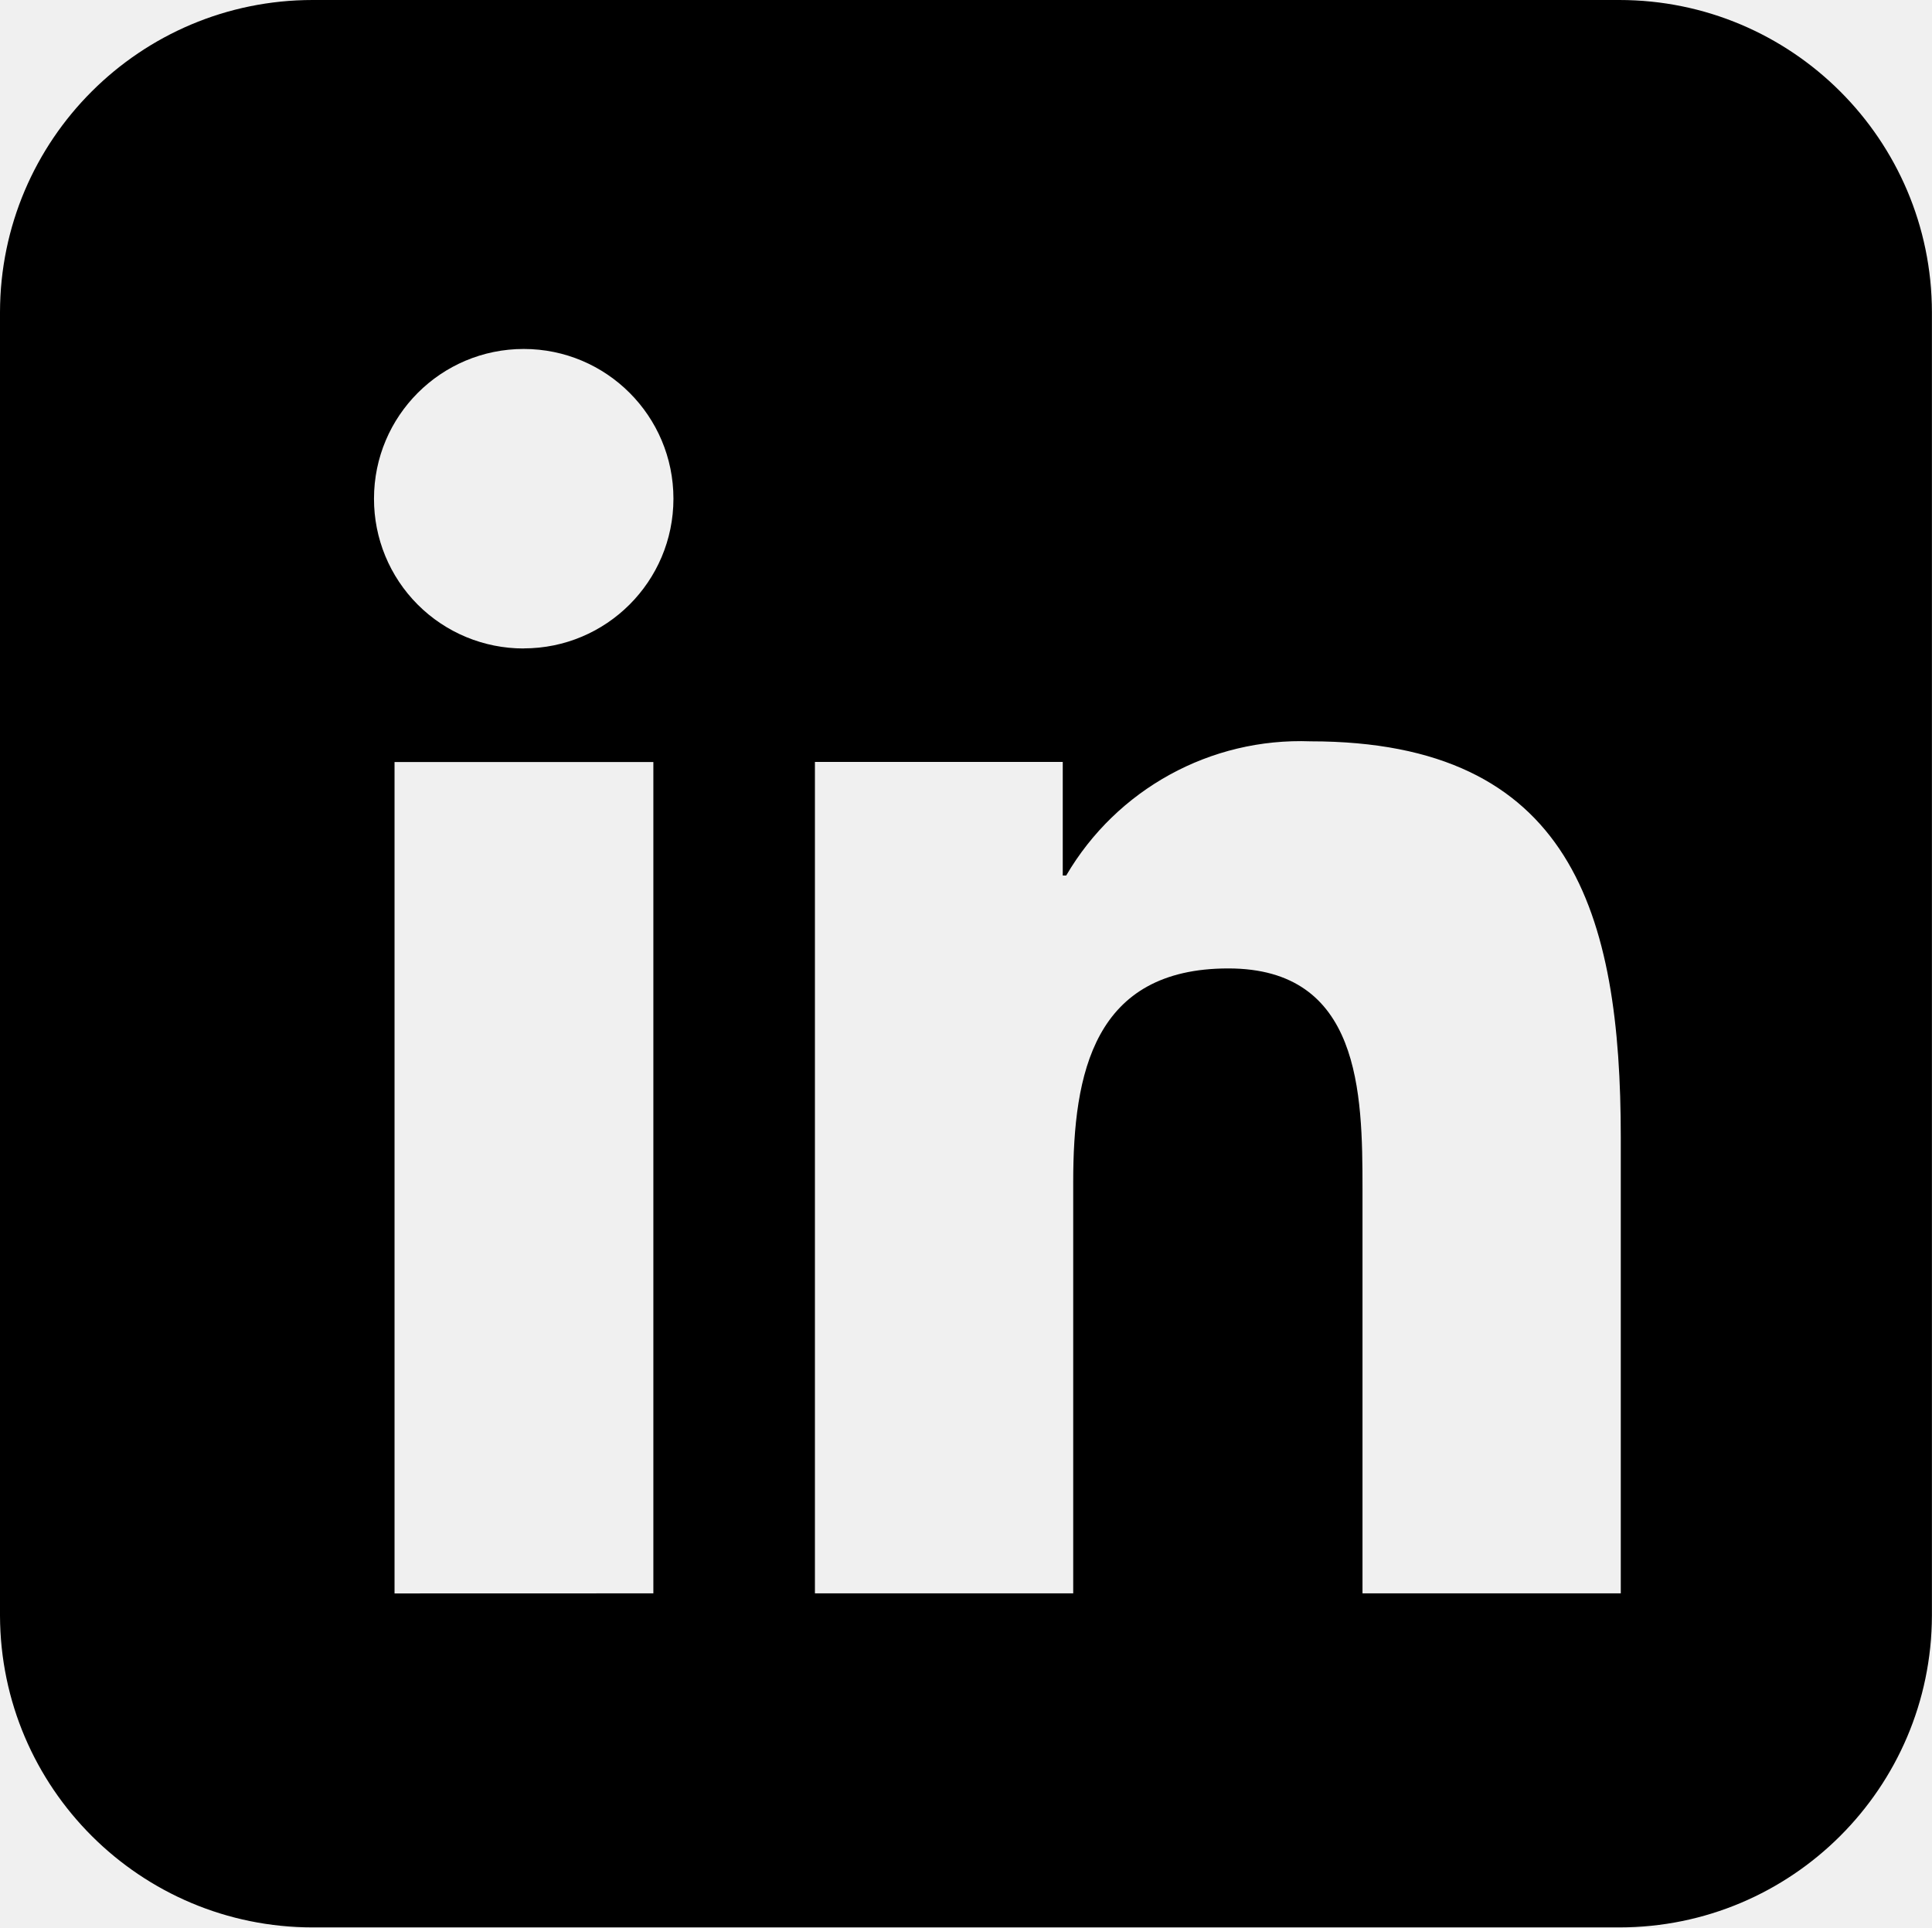
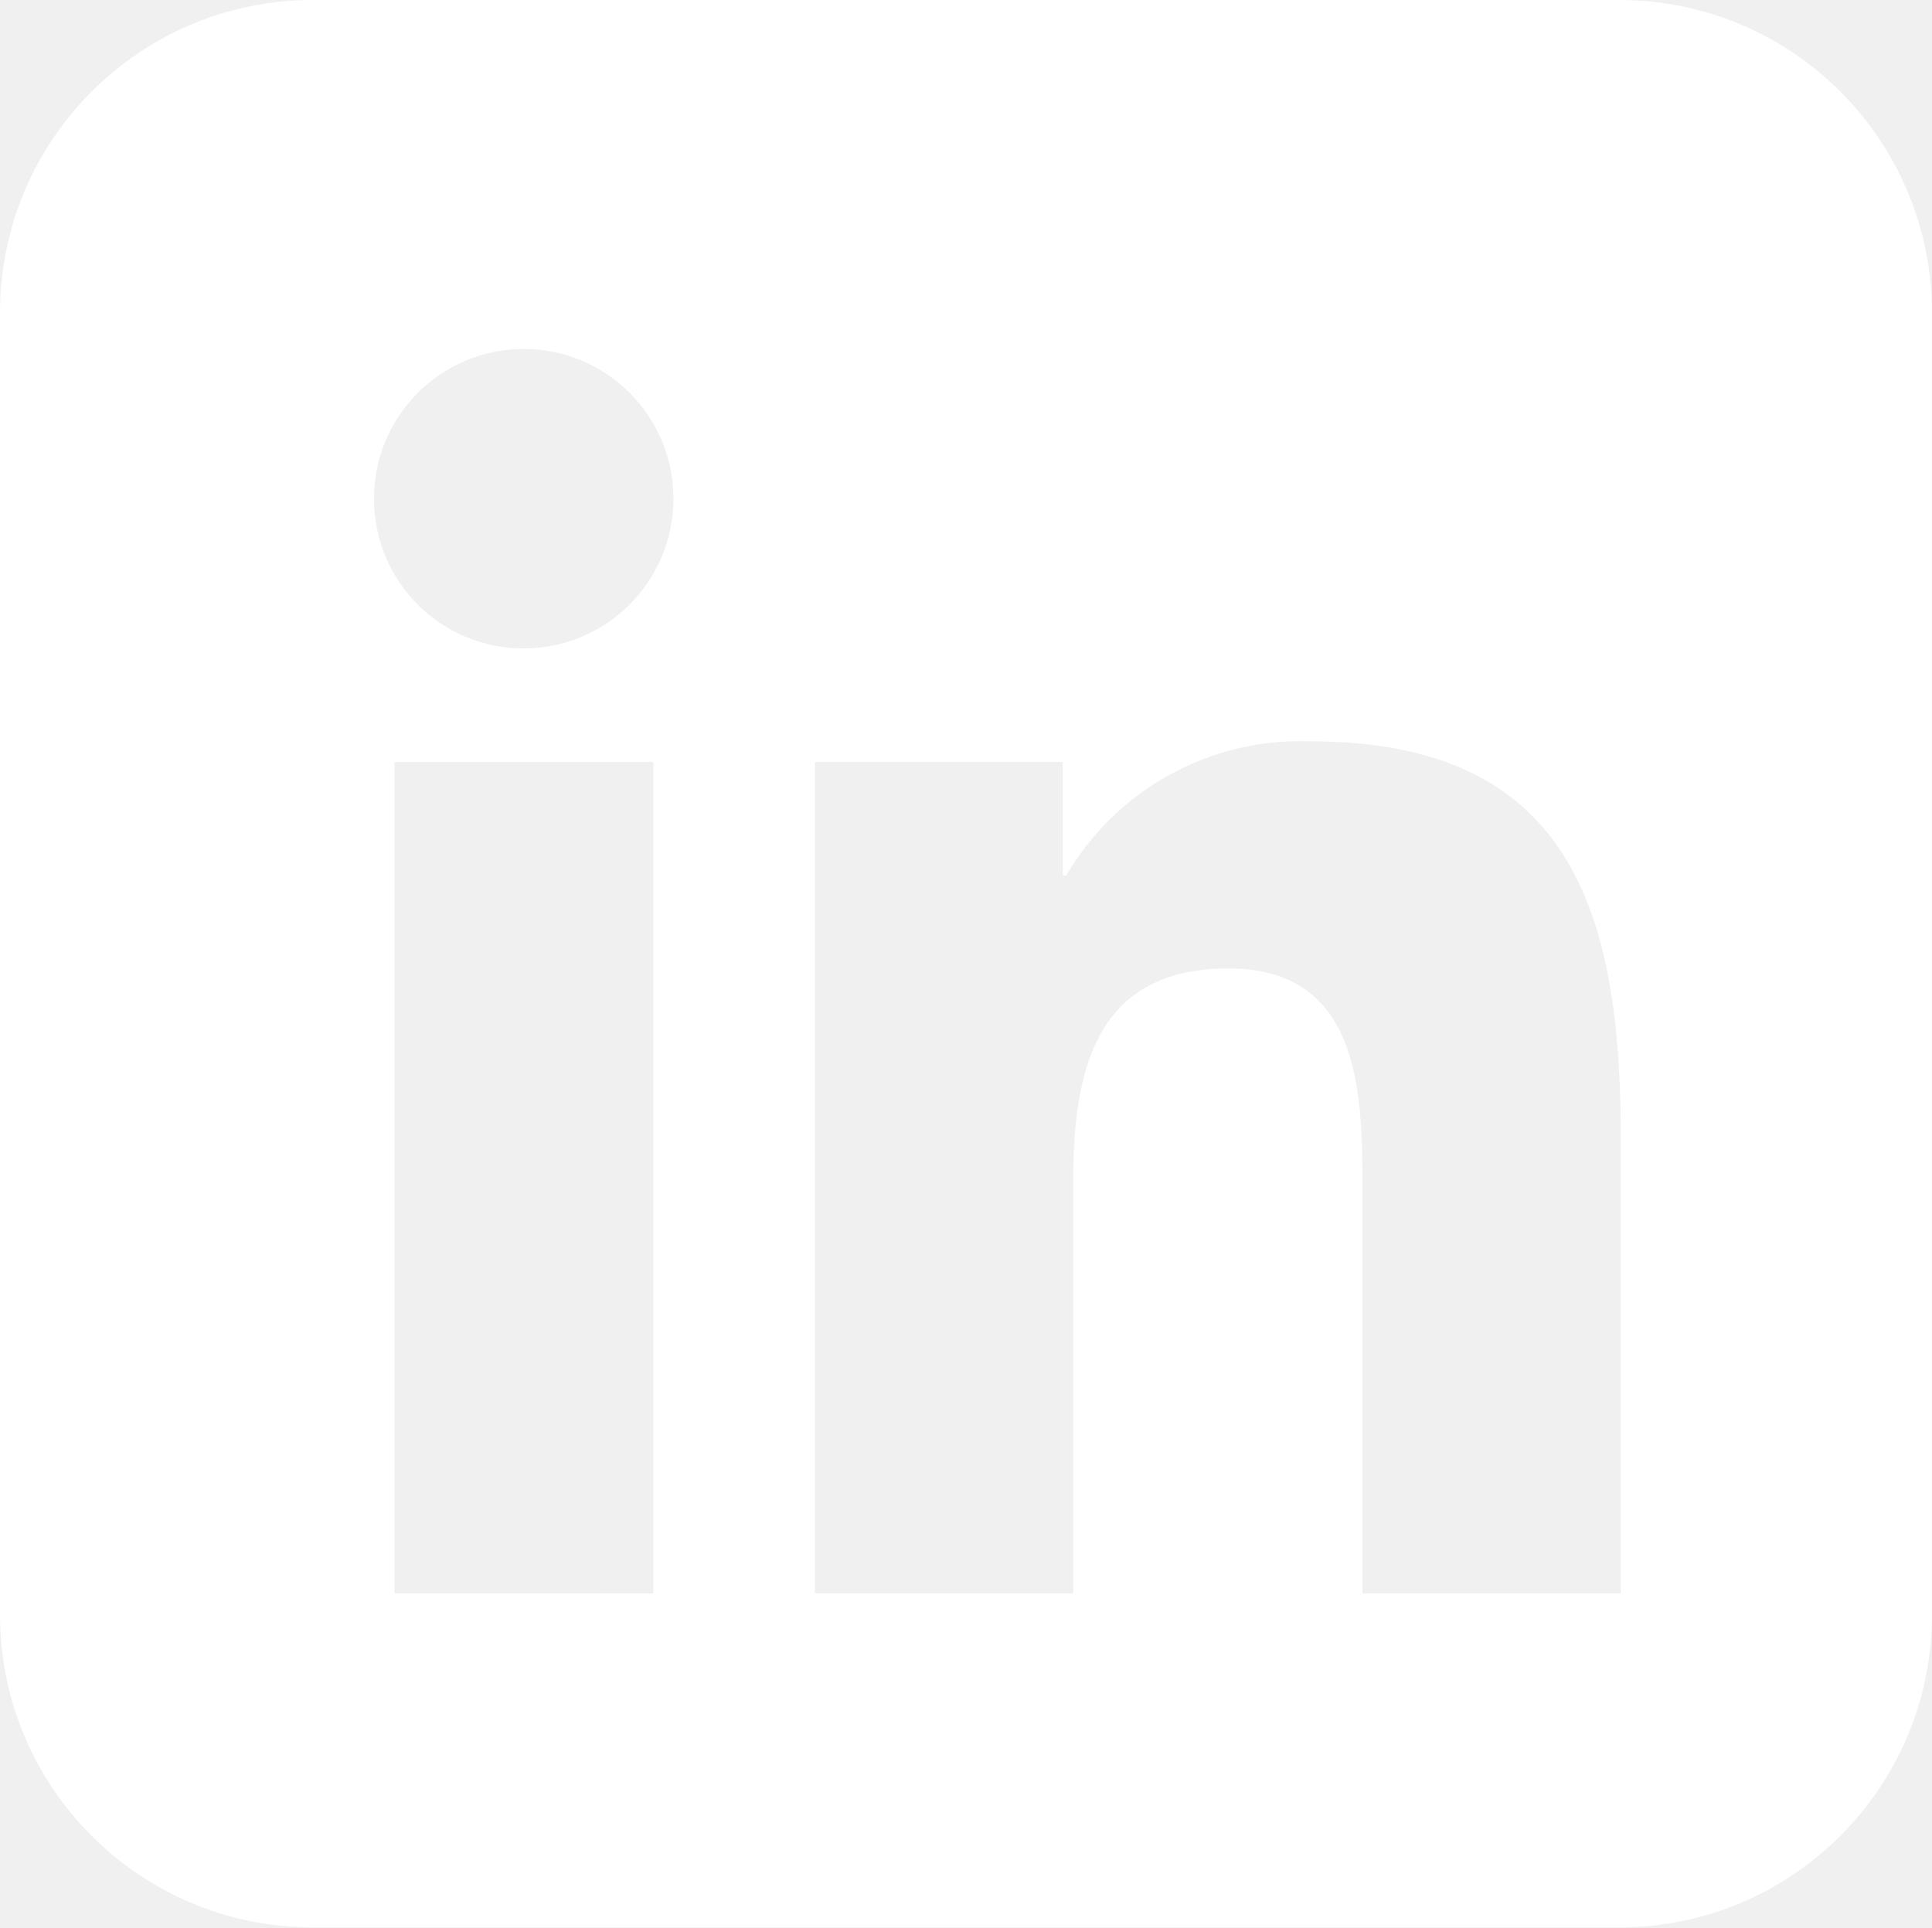
<svg xmlns="http://www.w3.org/2000/svg" width="25.111" height="25.053" viewBox="0 0 25.111 25.053">
  <defs>
    <style>
      .cls-1 {
-         fill: black;
+         fill: white
      }
    </style>
  </defs>
  <path id="Pfad_59" data-name="Pfad 59" class="cls-1" d="M3008.307,185.053h-16.982A4.065,4.065,0,0,1,2987.26,181V164.058a4.065,4.065,0,0,1,4.064-4.058h16.982a4.064,4.064,0,0,1,4.064,4.058V181A4.064,4.064,0,0,1,3008.307,185.053Zm-12.562-4.342h.007V169.905h-3.364v10.807Zm-1.679-12.283a1.946,1.946,0,1,0-1.945-1.946A1.943,1.943,0,0,0,2994.066,168.429Zm14.26,12.283v-5.924c0-2.911-.635-5.151-4.032-5.151a3.526,3.526,0,0,0-3.176,1.744h-.045v-1.476h-3.221v10.807h3.357v-5.348c0-1.41.266-2.775,2.016-2.775,1.718,0,1.744,1.613,1.744,2.866v5.257Z" transform="translate(-2987.26 -160)" />
</svg>
